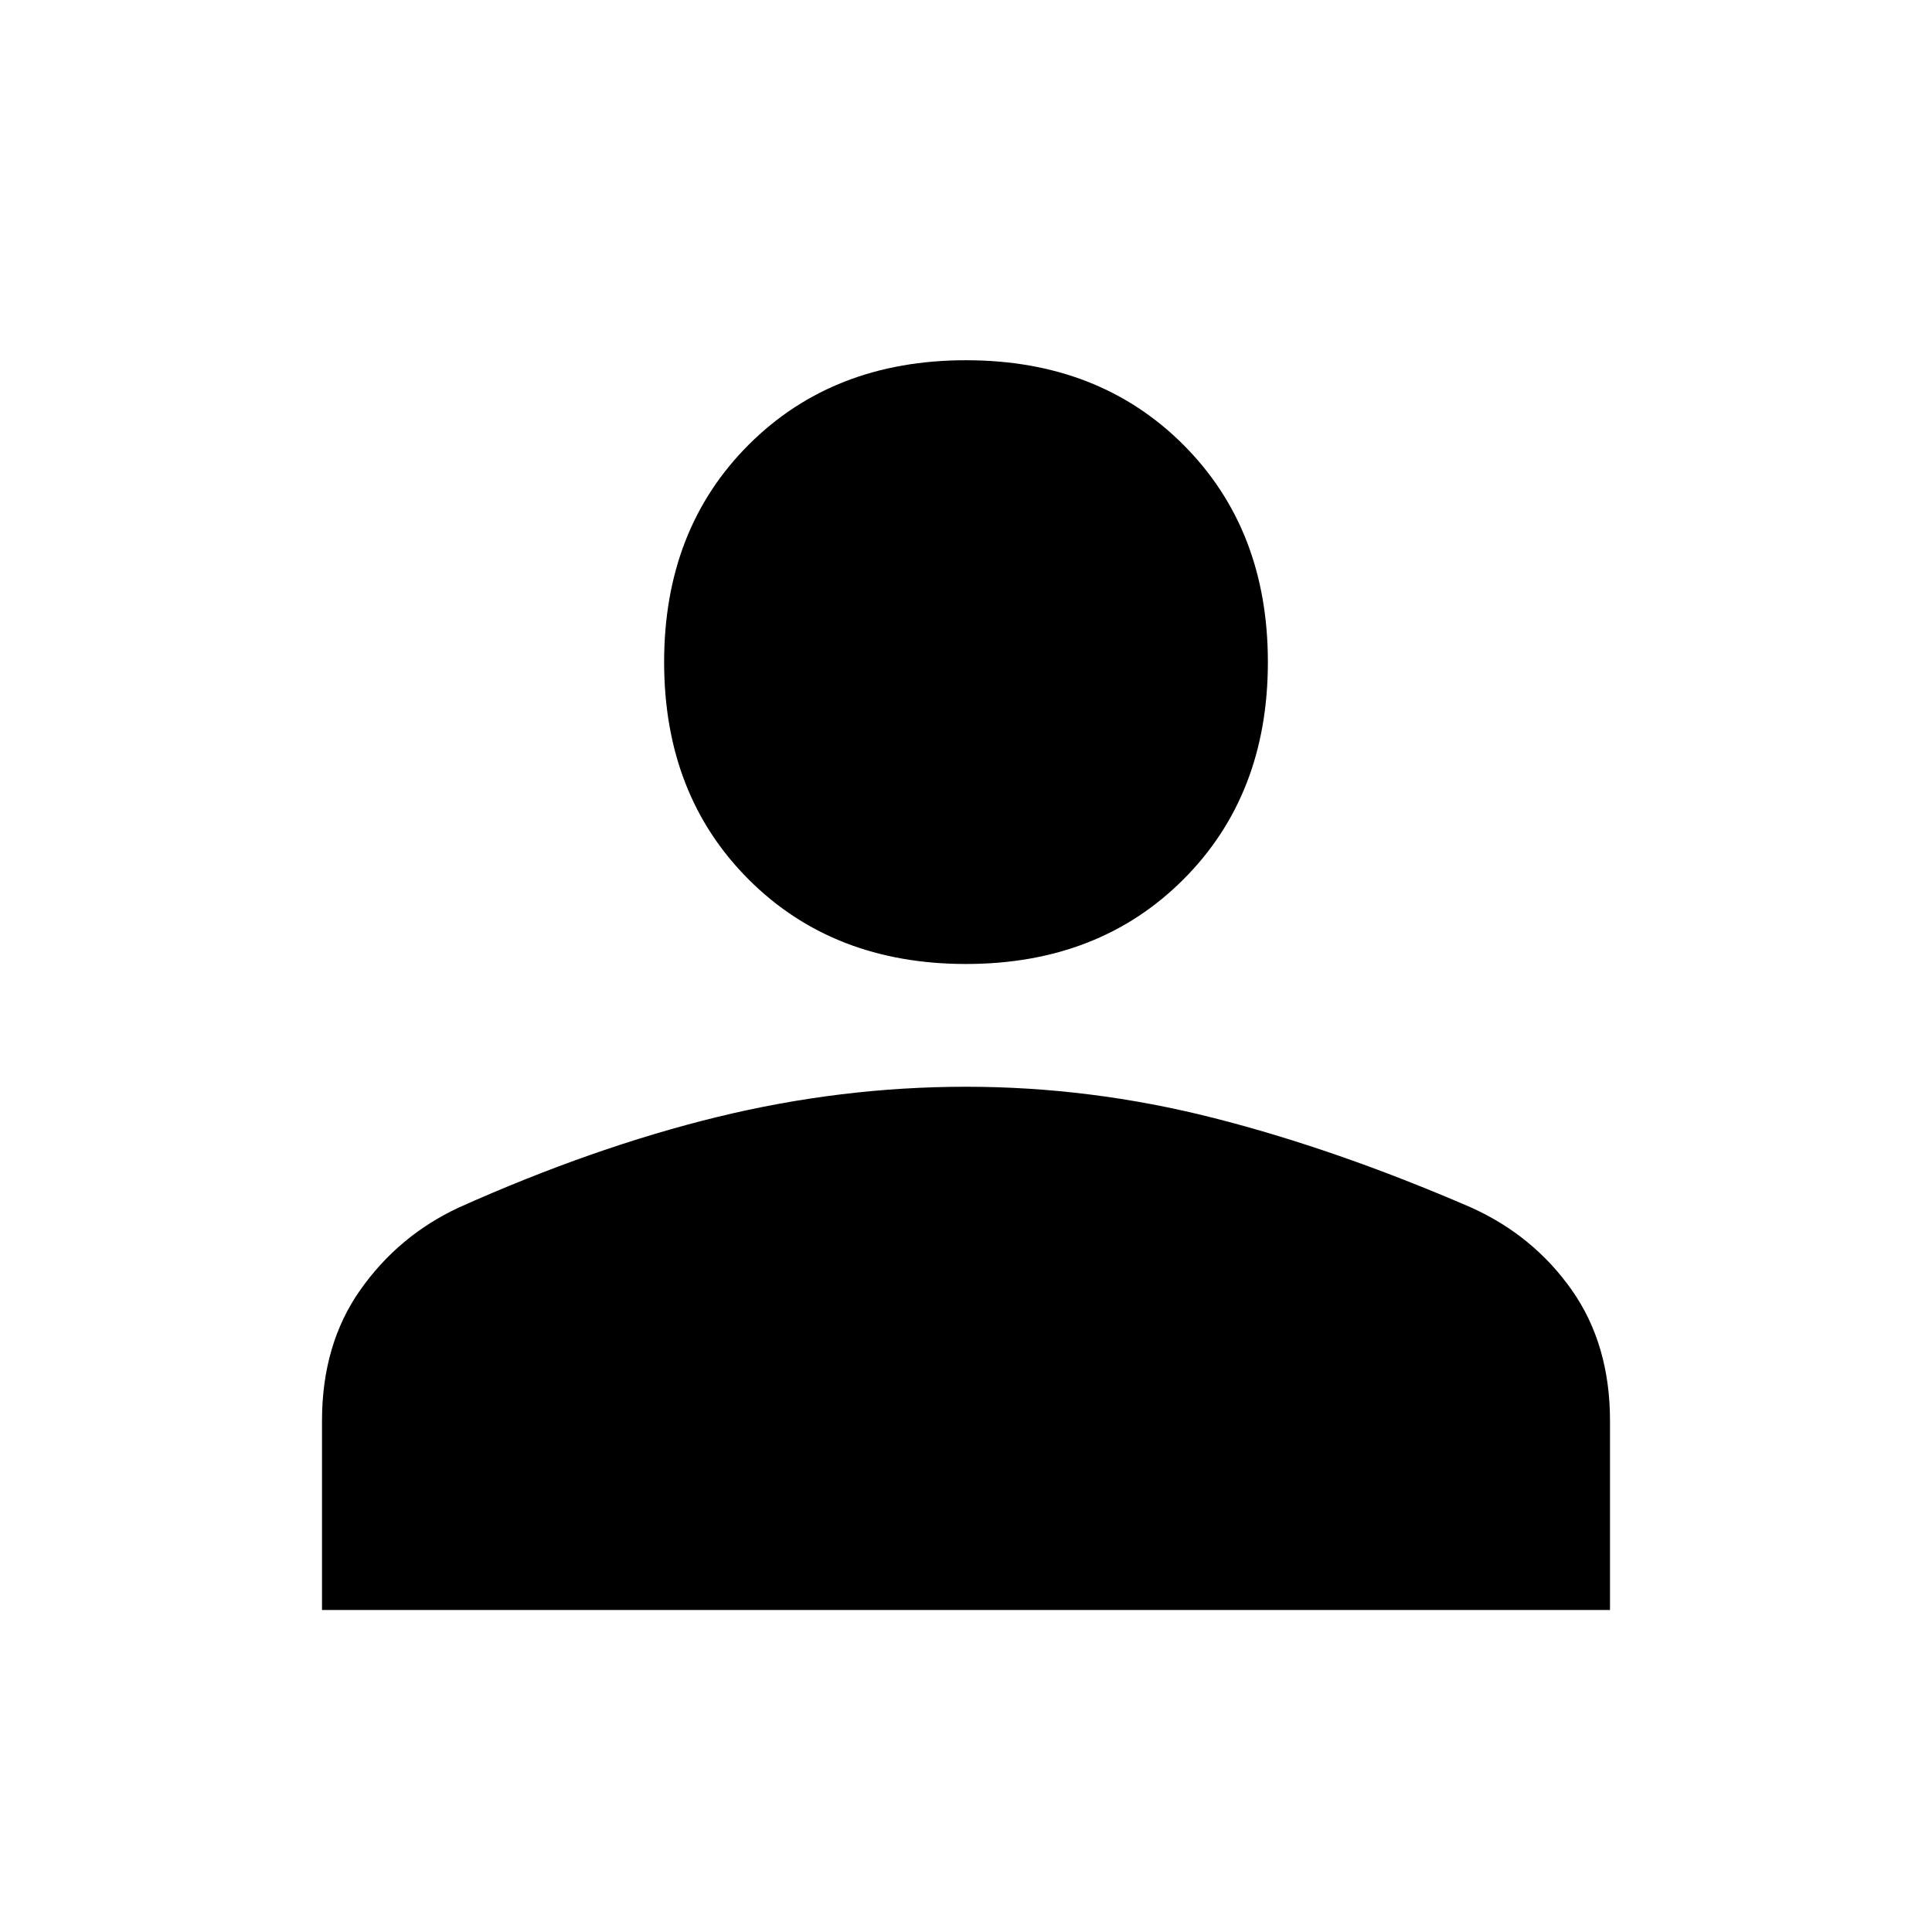
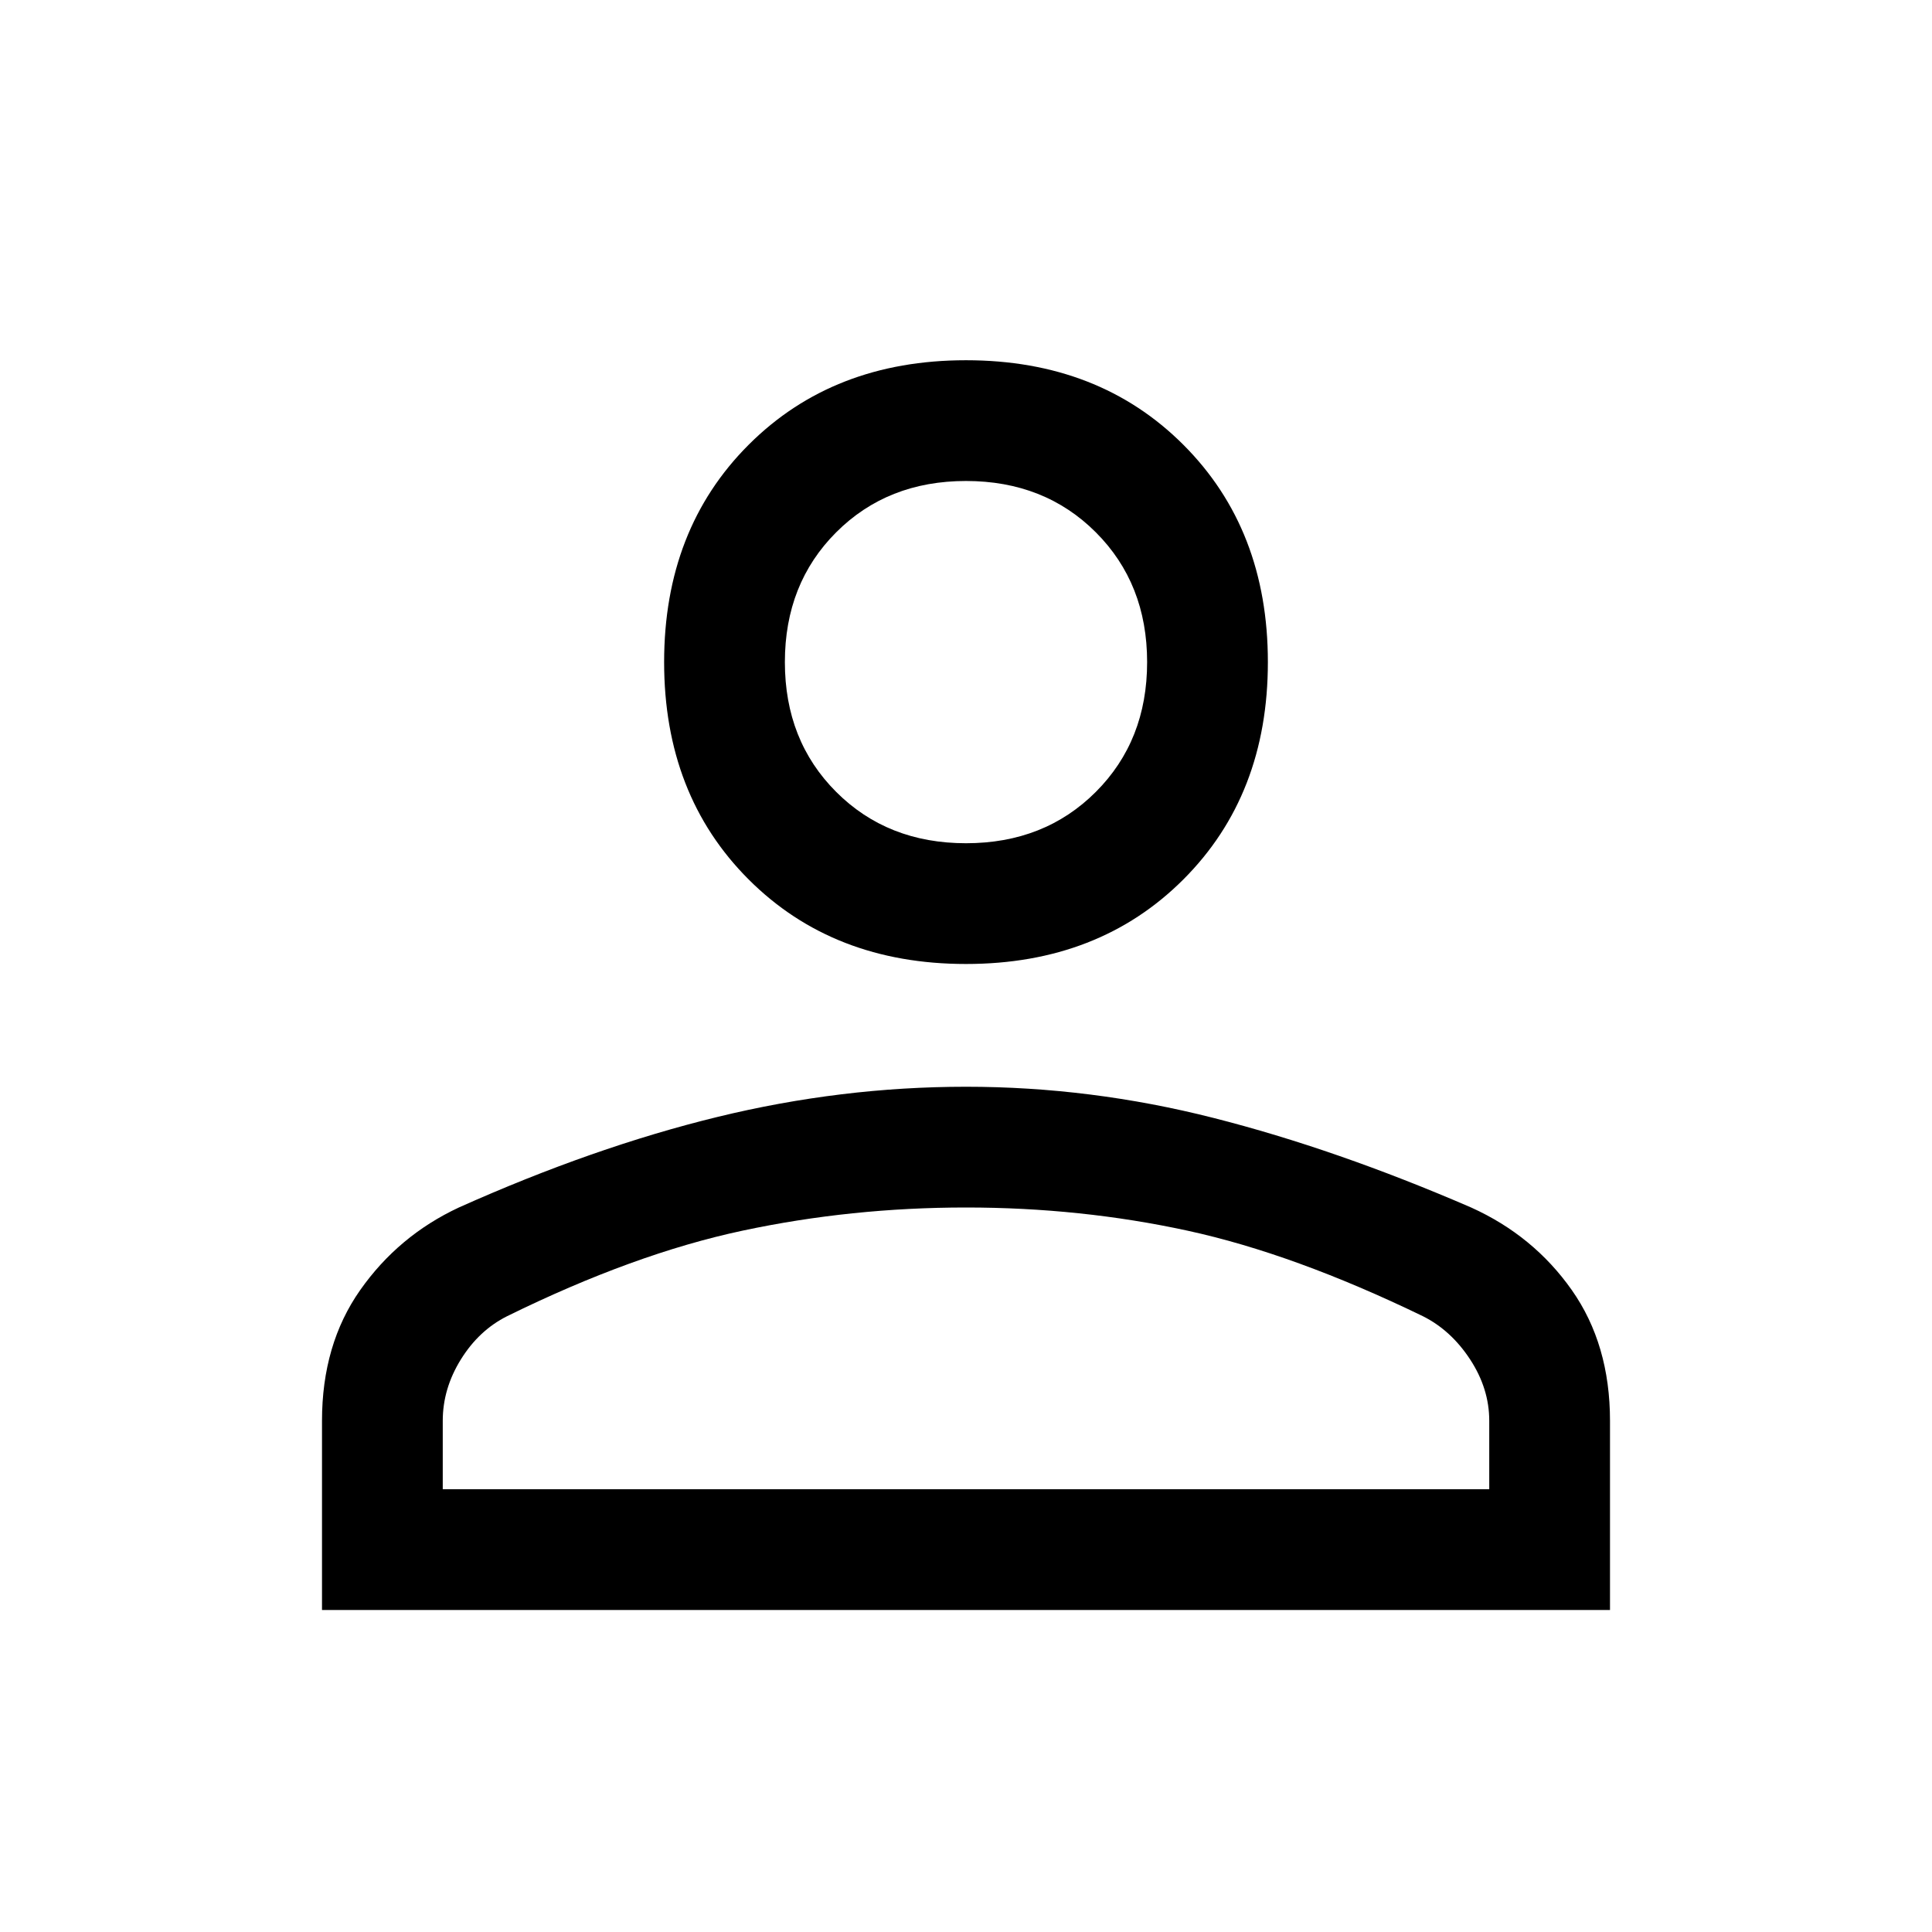
- <svg xmlns="http://www.w3.org/2000/svg" height="48" width="48">
-   <path d="M24 23.95q-3.3 0-5.4-2.1-2.1-2.1-2.1-5.4 0-3.3 2.1-5.4 2.1-2.1 5.4-2.1 3.3 0 5.4 2.1 2.1 2.1 2.1 5.4 0 3.3-2.1 5.4-2.1 2.1-5.4 2.1ZM8 40v-4.7q0-1.9.95-3.25T11.4 30q3.35-1.5 6.425-2.25Q20.9 27 24 27q3.1 0 6.15.775 3.05.775 6.4 2.225 1.55.7 2.5 2.05.95 1.35.95 3.25V40Z" />
+ <svg xmlns="http://www.w3.org/2000/svg" fill="black" height="48" width="48">
+   <path d="M24 23.95q-3.3 0-5.4-2.1-2.1-2.1-2.1-5.4 0-3.3 2.1-5.4 2.1-2.1 5.4-2.1 3.3 0 5.4 2.1 2.1 2.1 2.1 5.4 0 3.3-2.1 5.4-2.1 2.1-5.4 2.1ZM8 40v-4.7q0-1.9.95-3.25T11.4 30q3.35-1.5 6.425-2.25Q20.9 27 24 27q3.1 0 6.15.775 3.05.775 6.4 2.225 1.55.7 2.5 2.05.95 1.35.95 3.25V40Zm3-3h26v-1.7q0-.8-.475-1.525-.475-.725-1.175-1.075-3.2-1.55-5.85-2.125Q26.85 30 24 30t-5.55.575q-2.7.575-5.85 2.125-.7.35-1.15 1.075Q11 34.5 11 35.3Zm13-16.05q1.95 0 3.225-1.275Q28.5 18.4 28.5 16.45q0-1.95-1.275-3.225Q25.95 11.95 24 11.95q-1.95 0-3.225 1.275Q19.5 14.5 19.5 16.45q0 1.95 1.275 3.225Q22.05 20.95 24 20.95Zm0-4.5ZM24 37Z" />
</svg>
